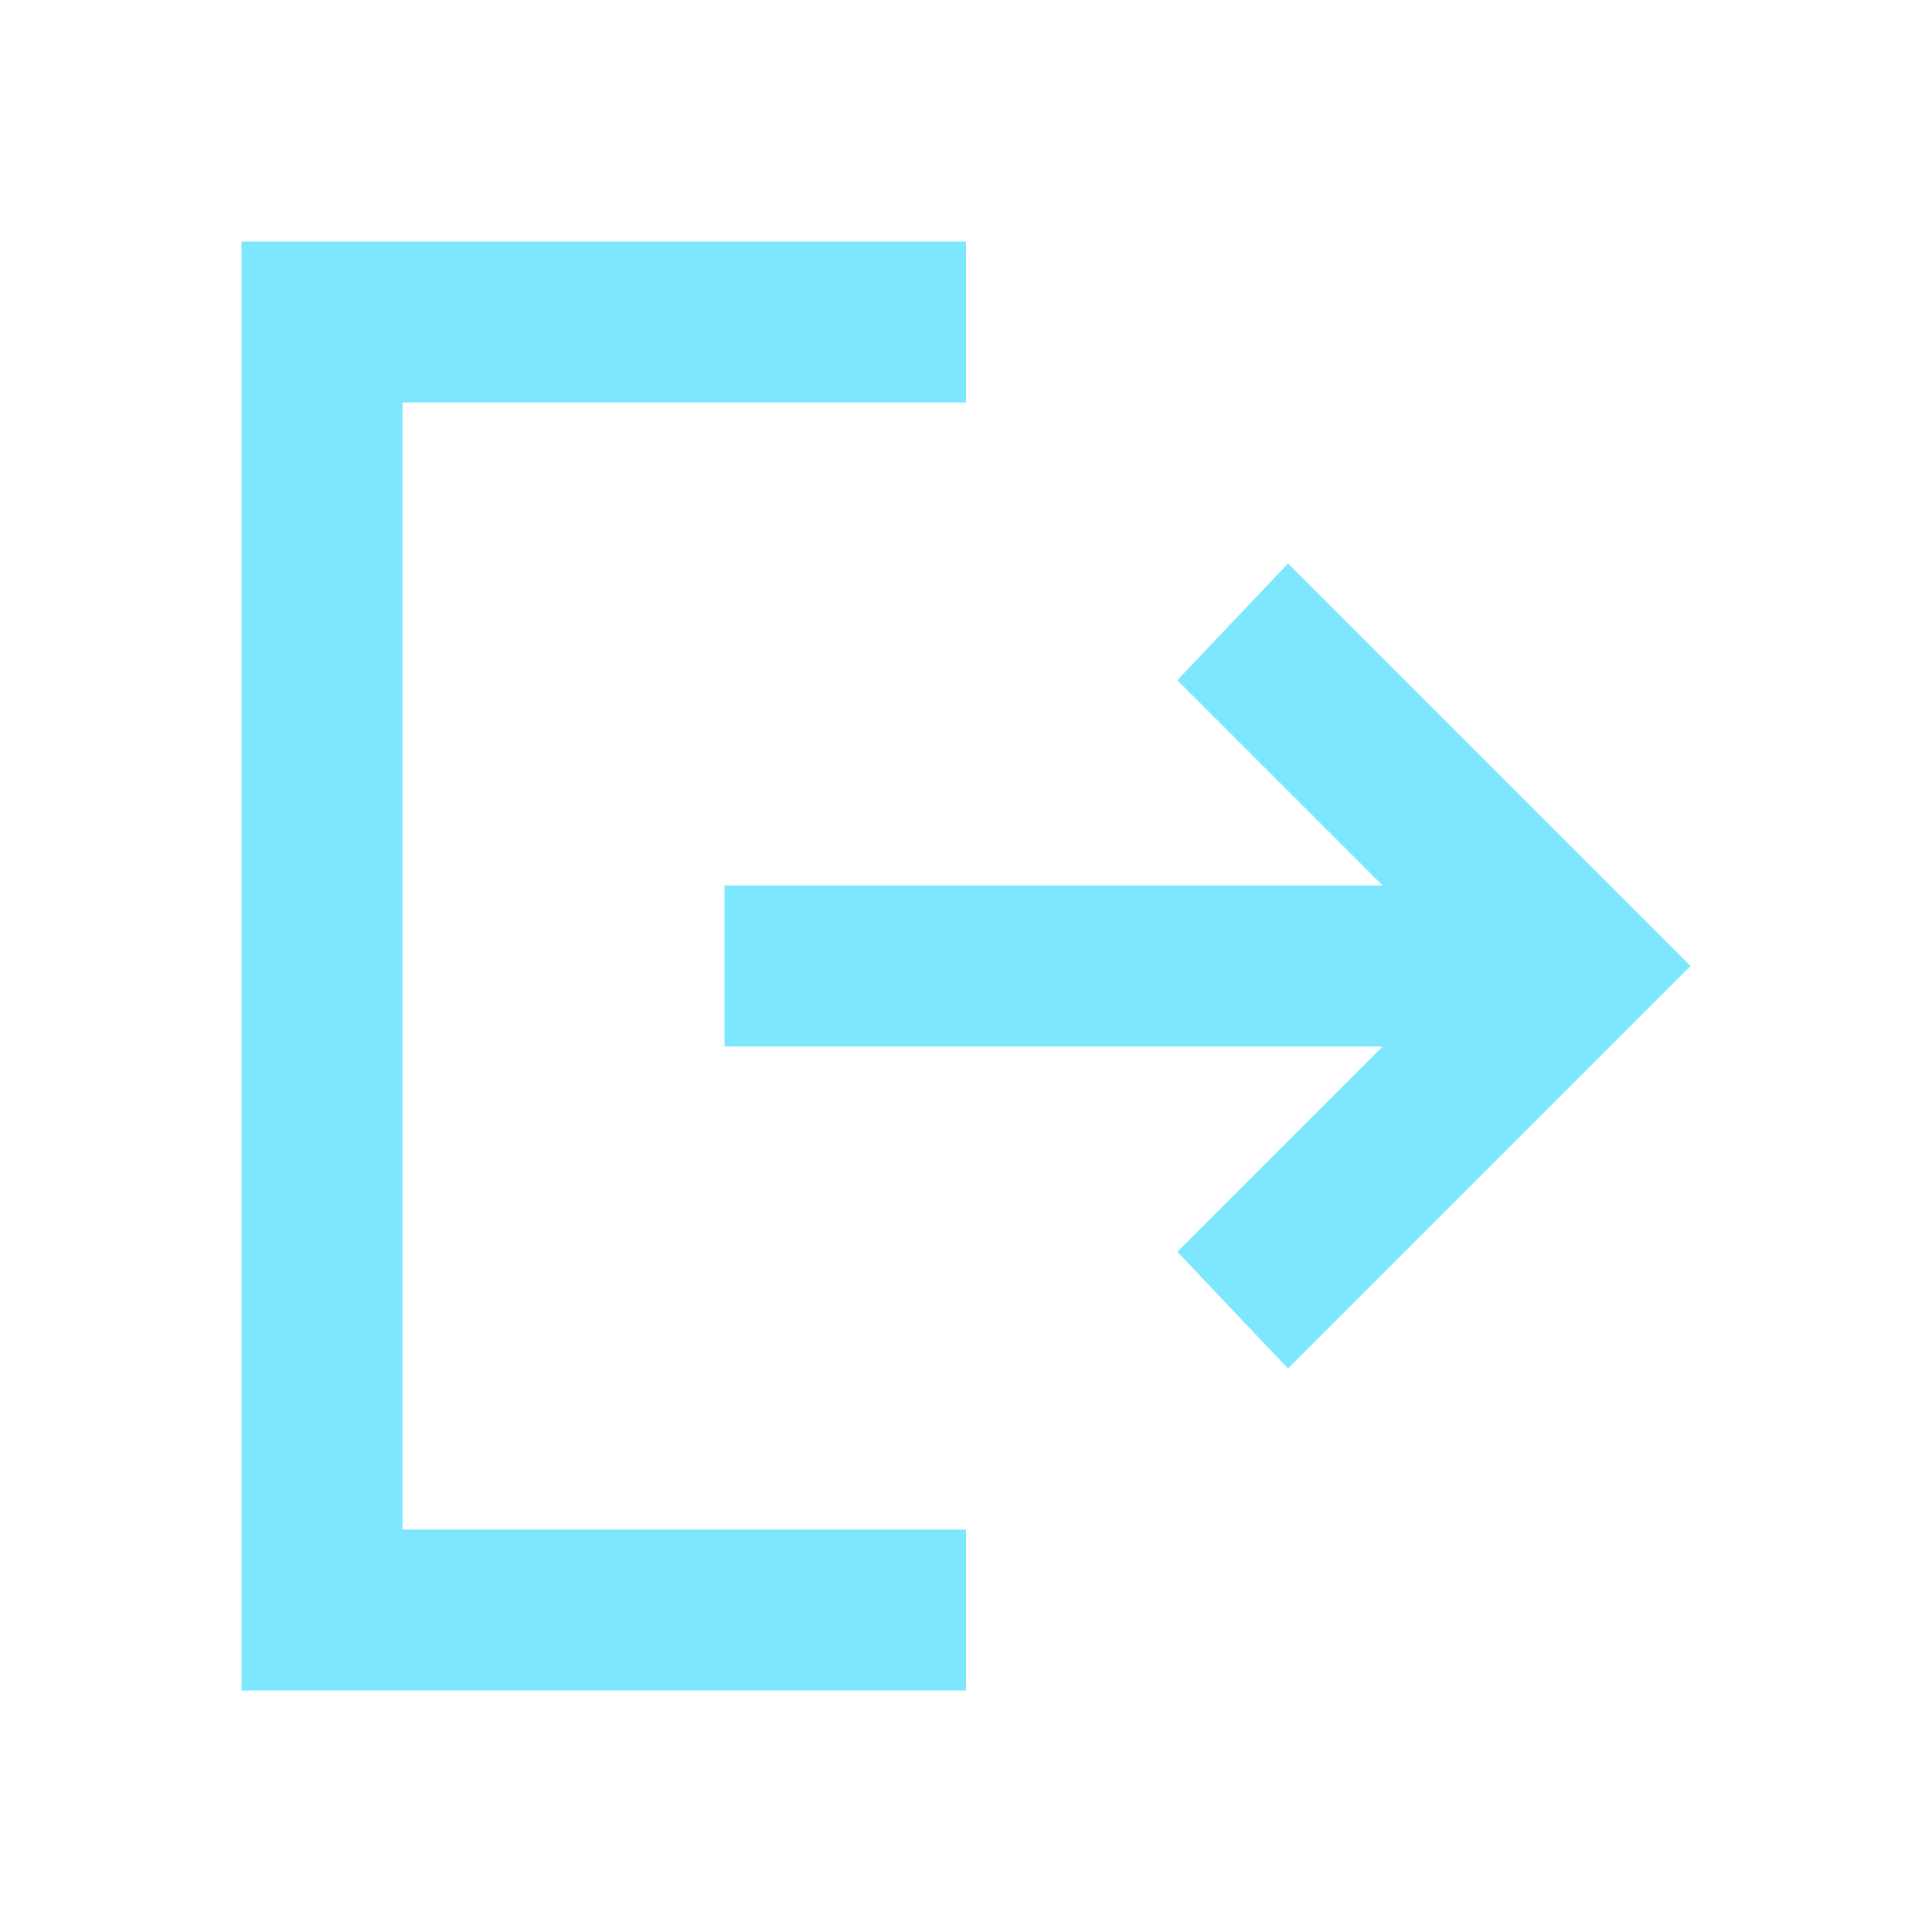
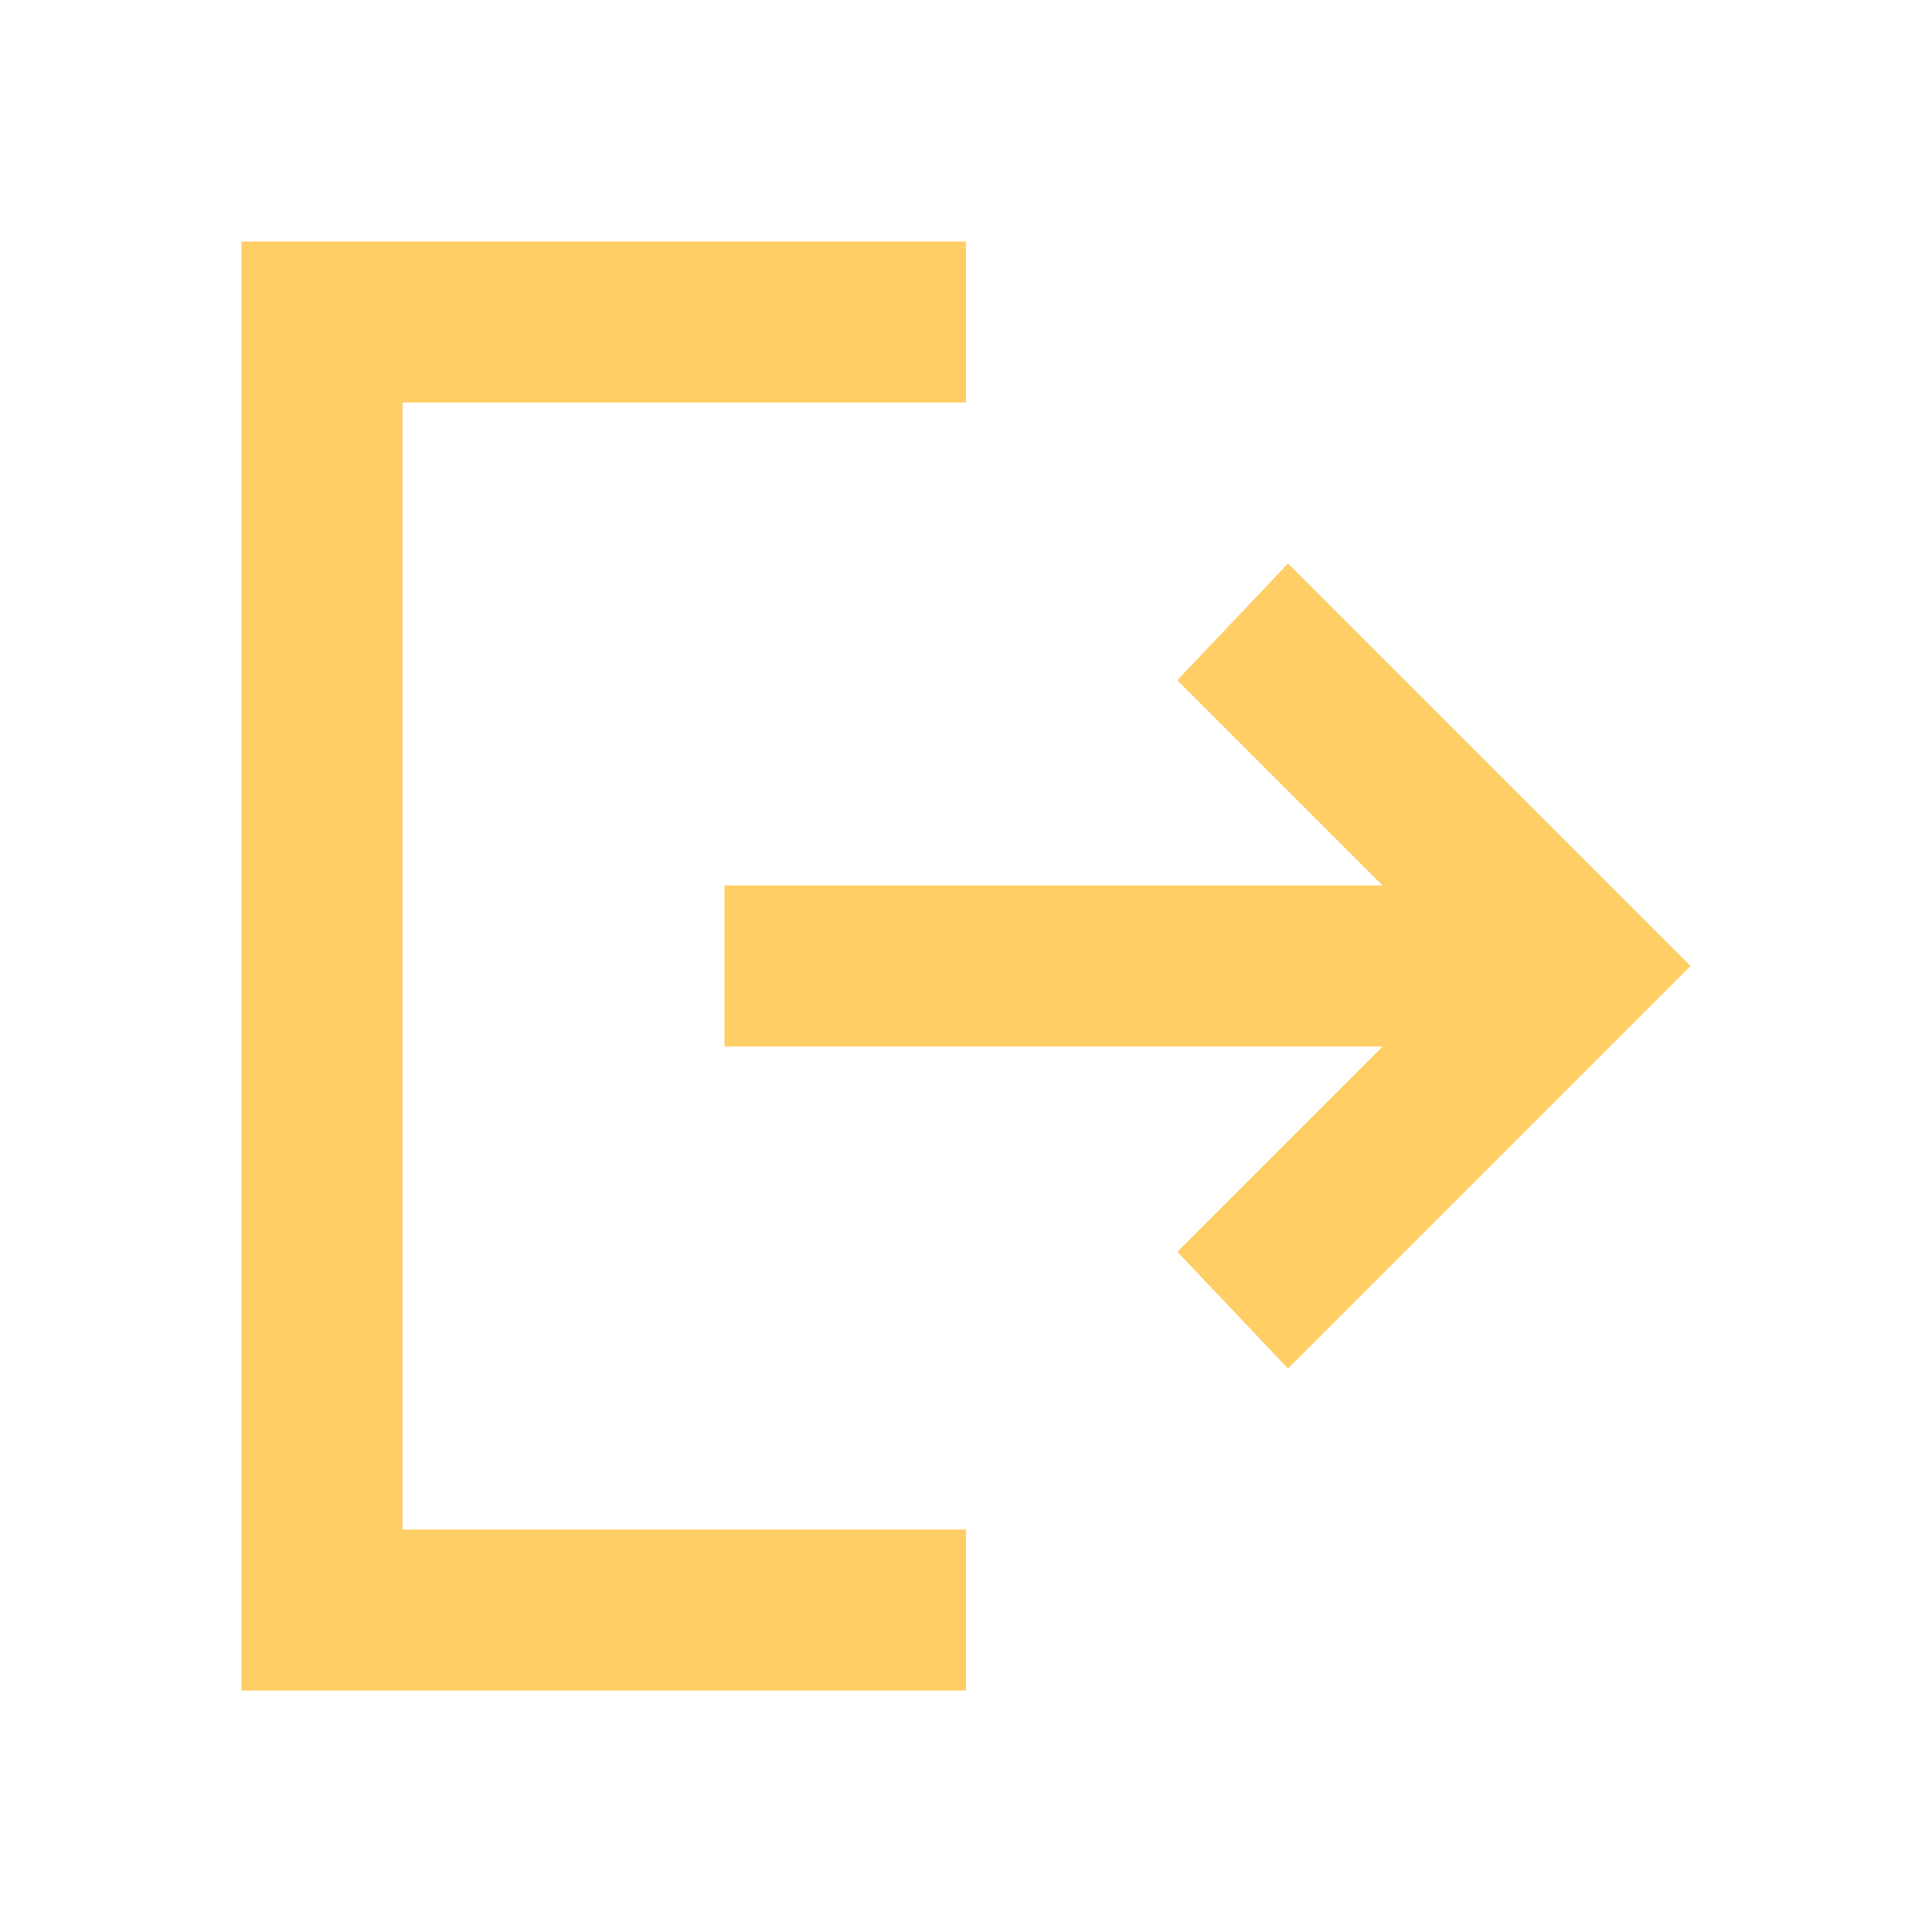
<svg xmlns="http://www.w3.org/2000/svg" width="1em" height="1em" viewBox="0 0 24 24">
-   <path fill="#7DE7FF" d="M3 21V3h9v2H5v14h7v2zm13-4l-1.375-1.45l2.55-2.55H9v-2h8.175l-2.55-2.55L16 7l5 5z" />
+   <path fill="#FFCE64" d="M3 21V3h9v2H5v14h7v2zm13-4l-1.375-1.45l2.55-2.55H9v-2h8.175l-2.55-2.55L16 7l5 5z" />
</svg>
